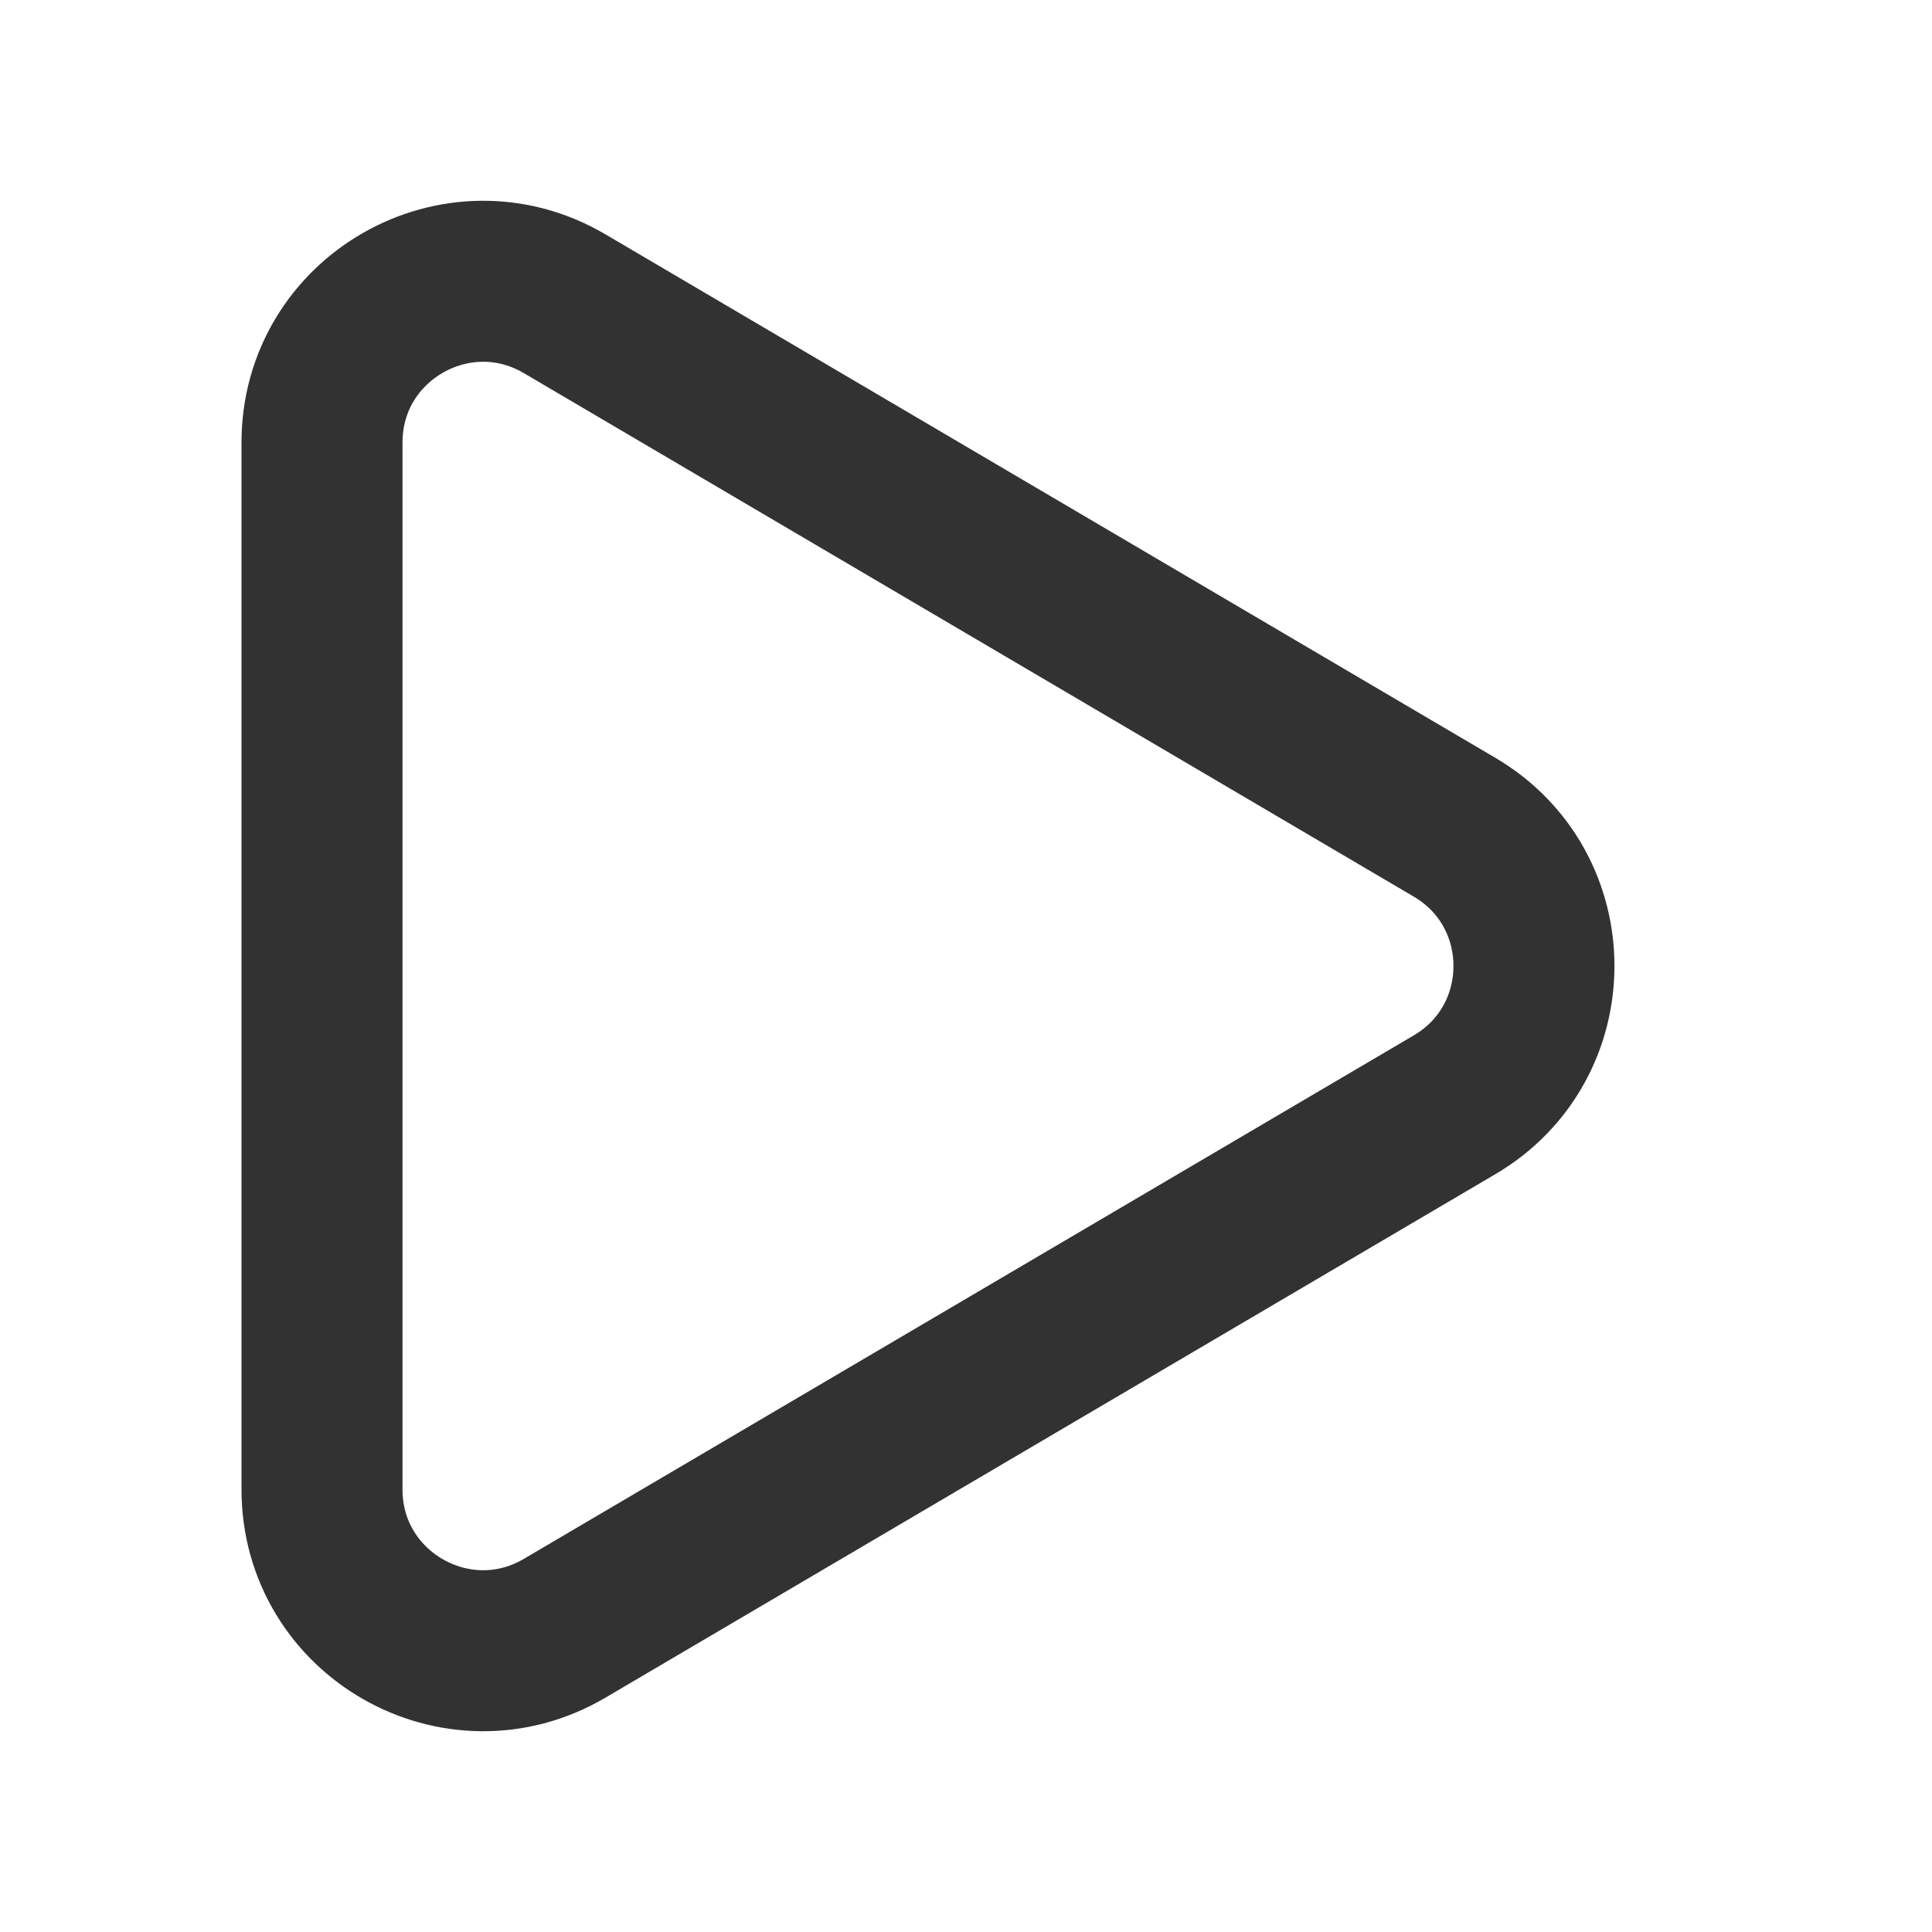
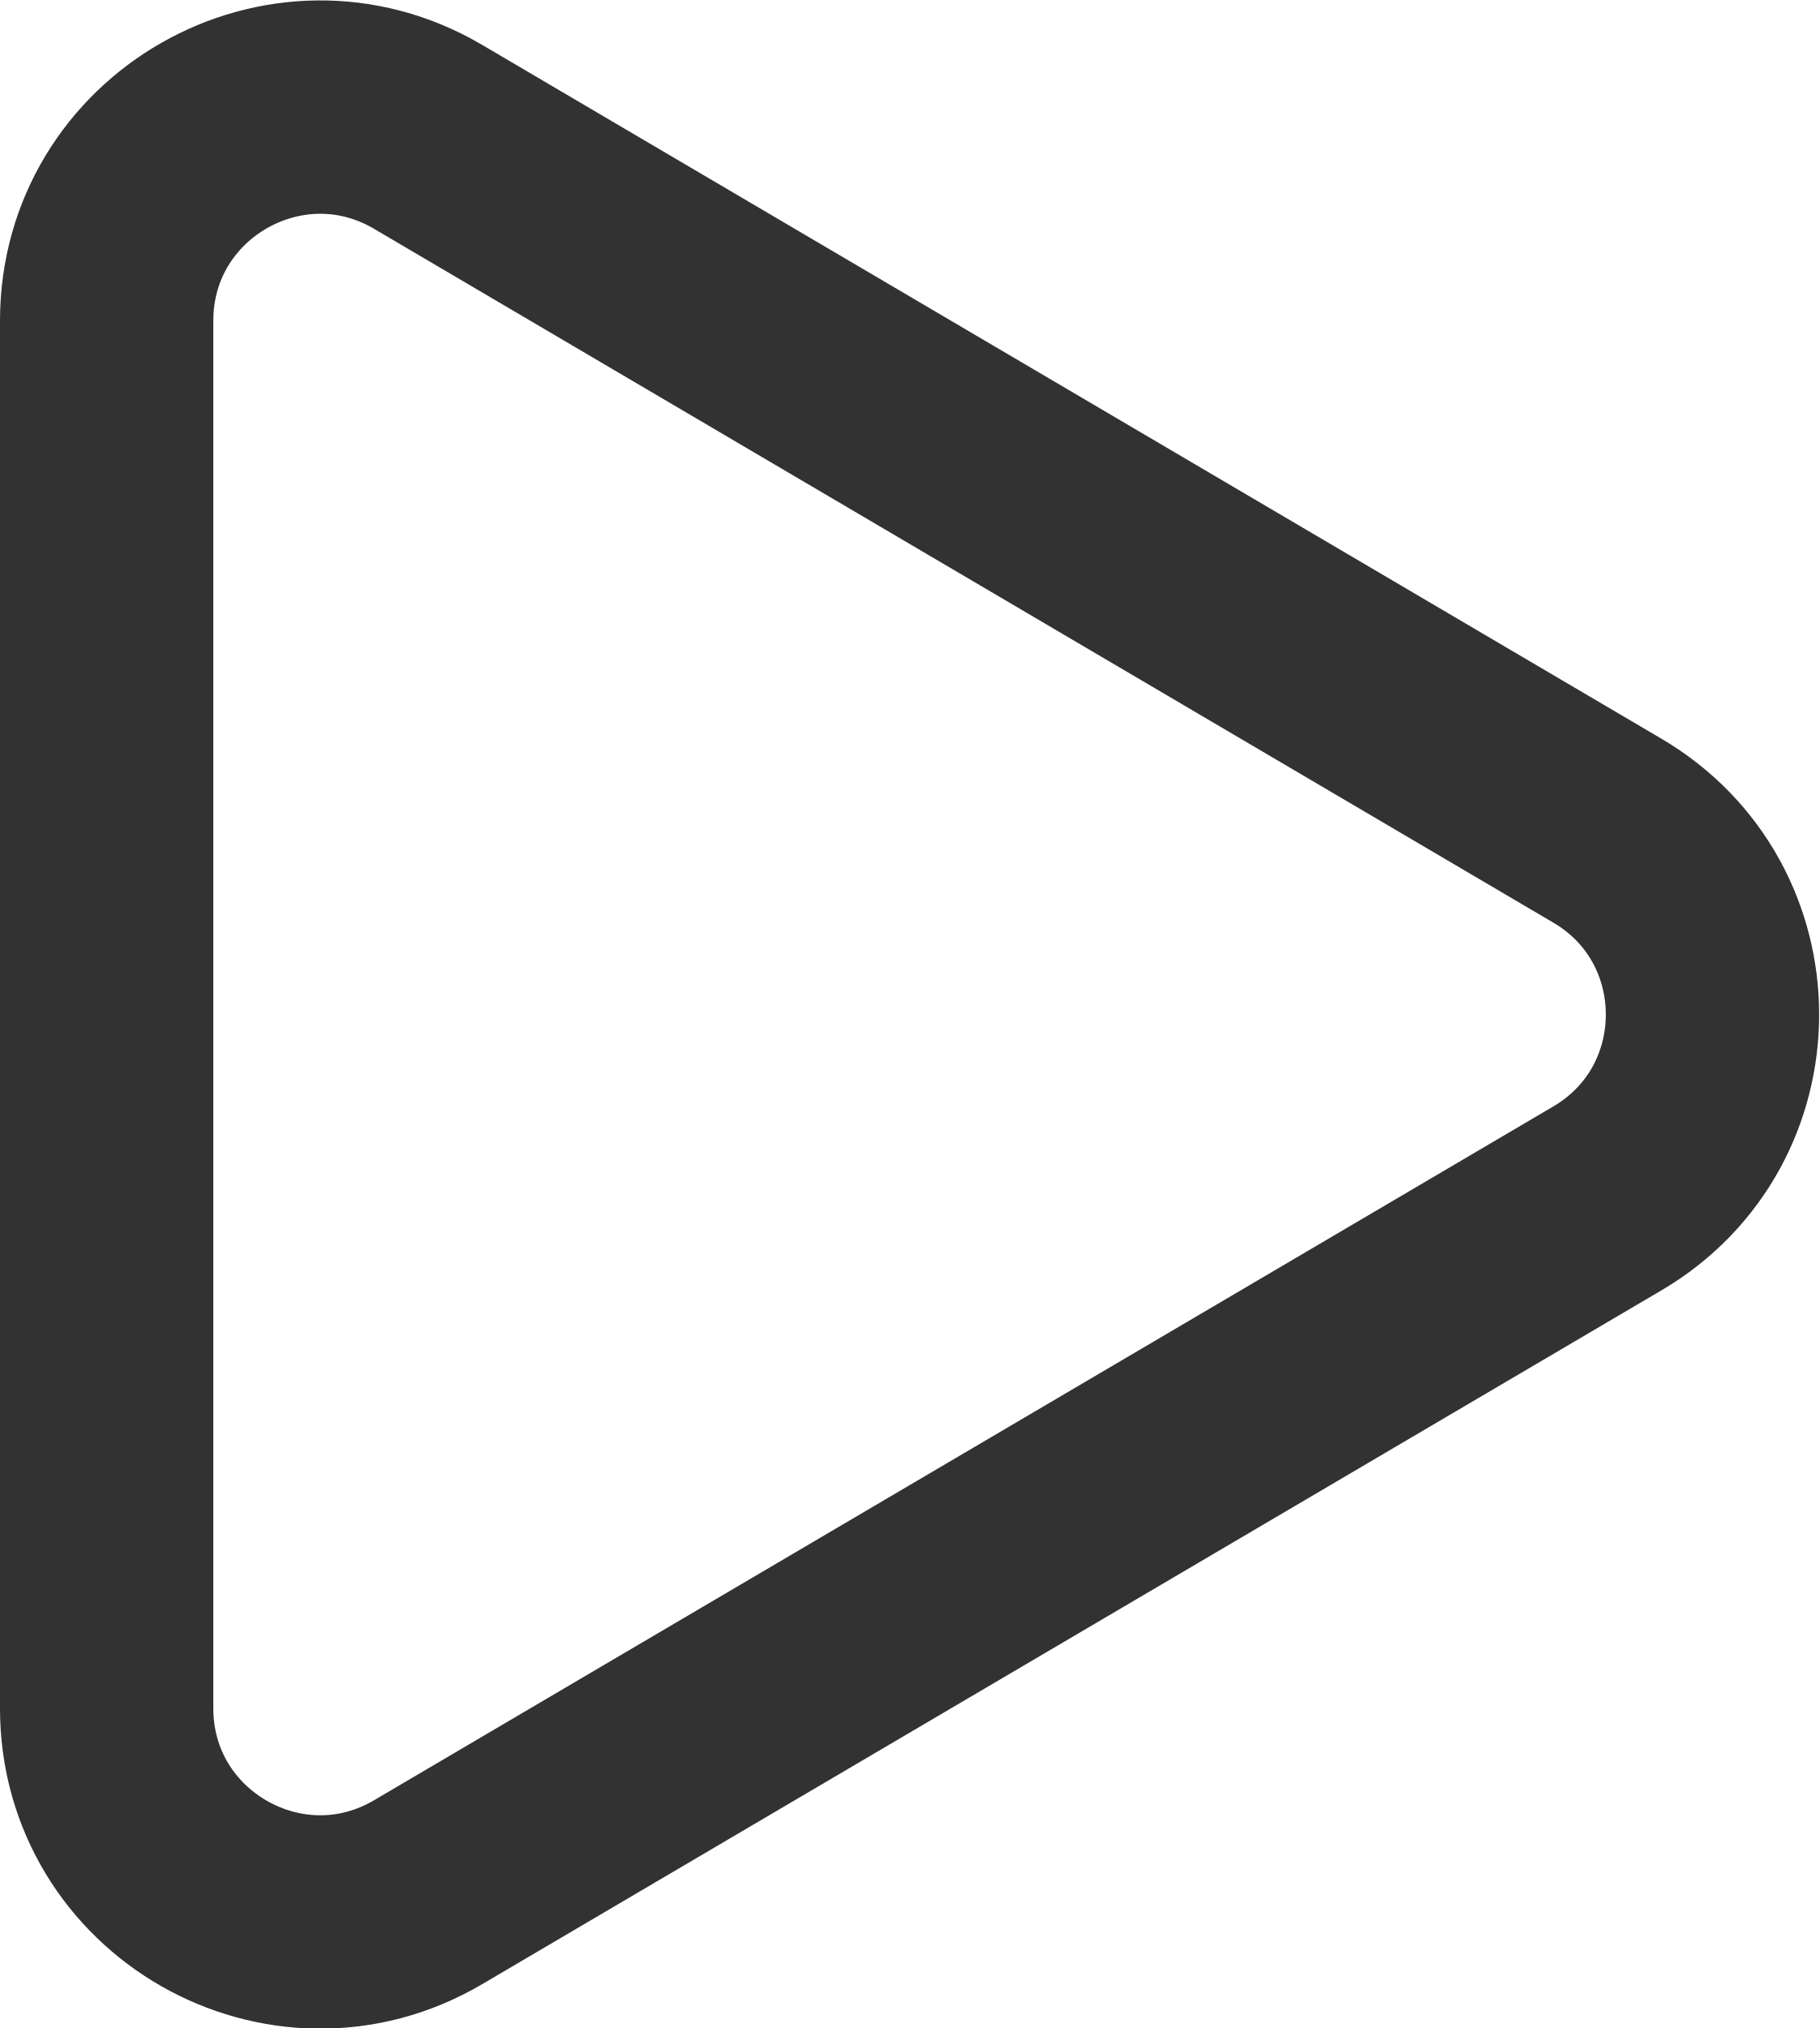
- <svg xmlns="http://www.w3.org/2000/svg" width="800px" height="800px" viewBox="0 0 24 24" fill="none">
+ <svg xmlns="http://www.w3.org/2000/svg" fill="none" viewBox="3 2.49 17.06 19.01">
  <path d="M4 5.497V18.503C4 20.05 5.681 21.011 7.014 20.227L18.069 13.724C19.384 12.951 19.384 11.049 18.069 10.276L7.014 3.773C5.681 2.989 4 3.95 4 5.497Z" stroke="#323232" stroke-width="2" stroke-linecap="round" stroke-linejoin="round" />
</svg>
